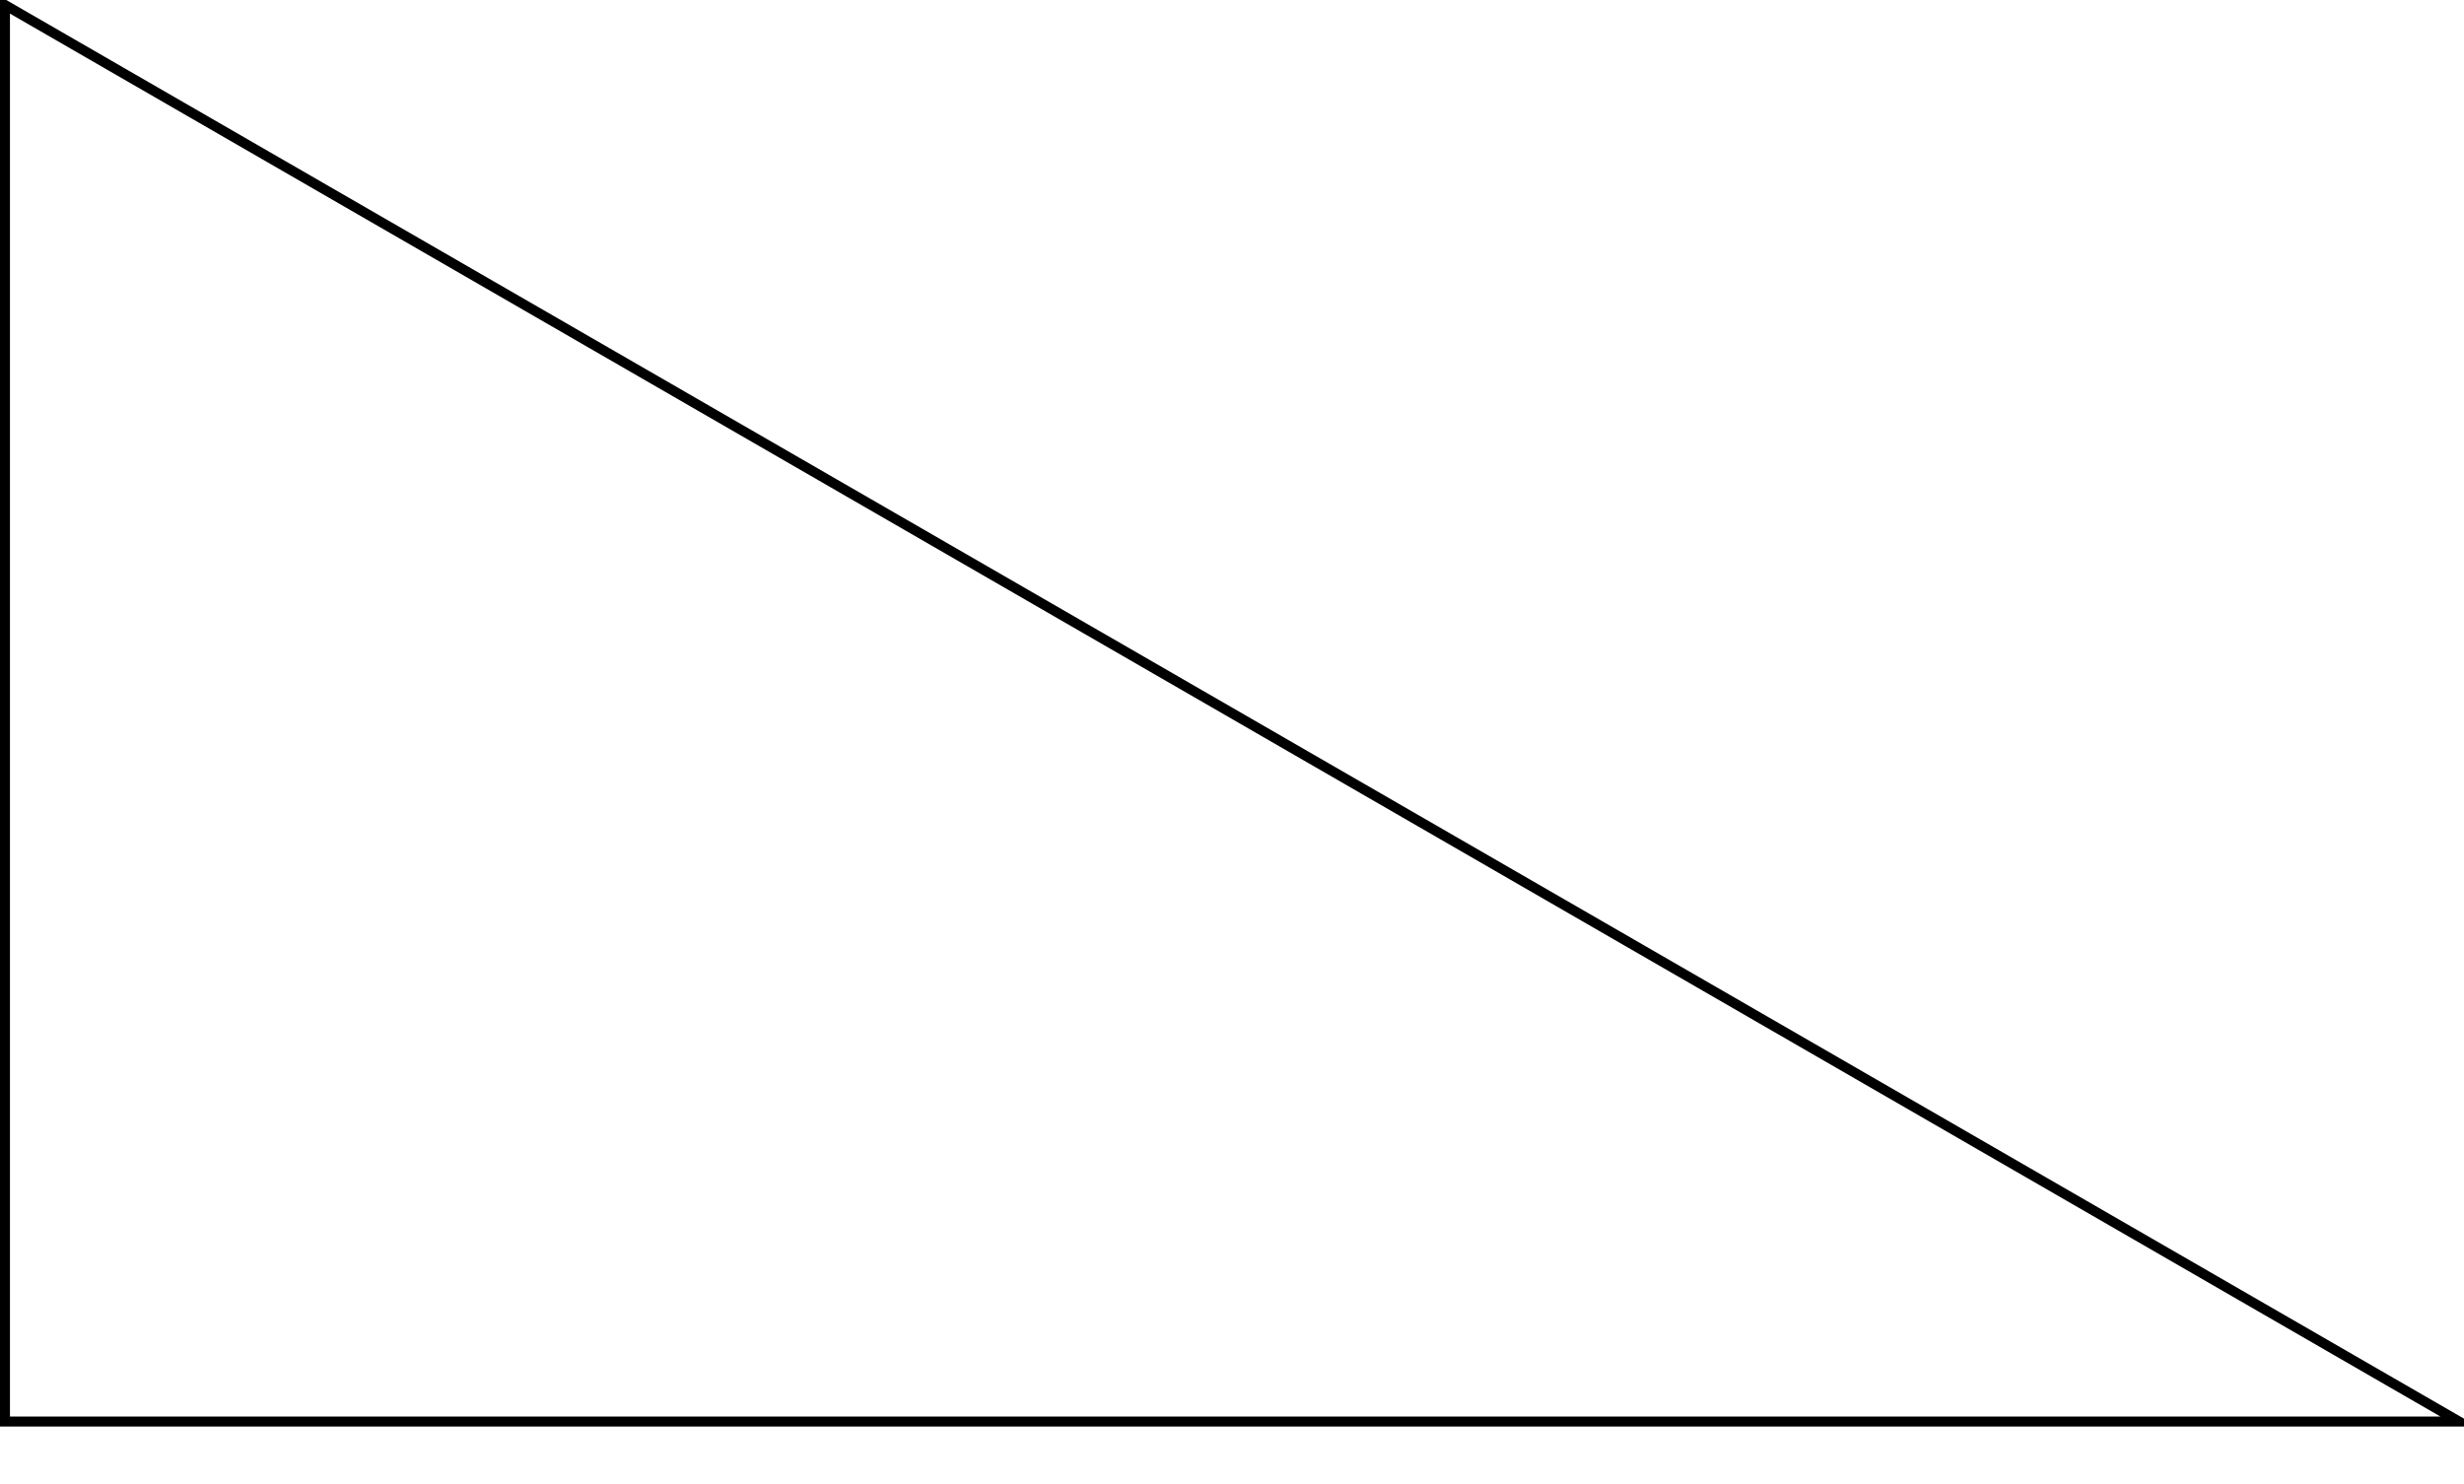
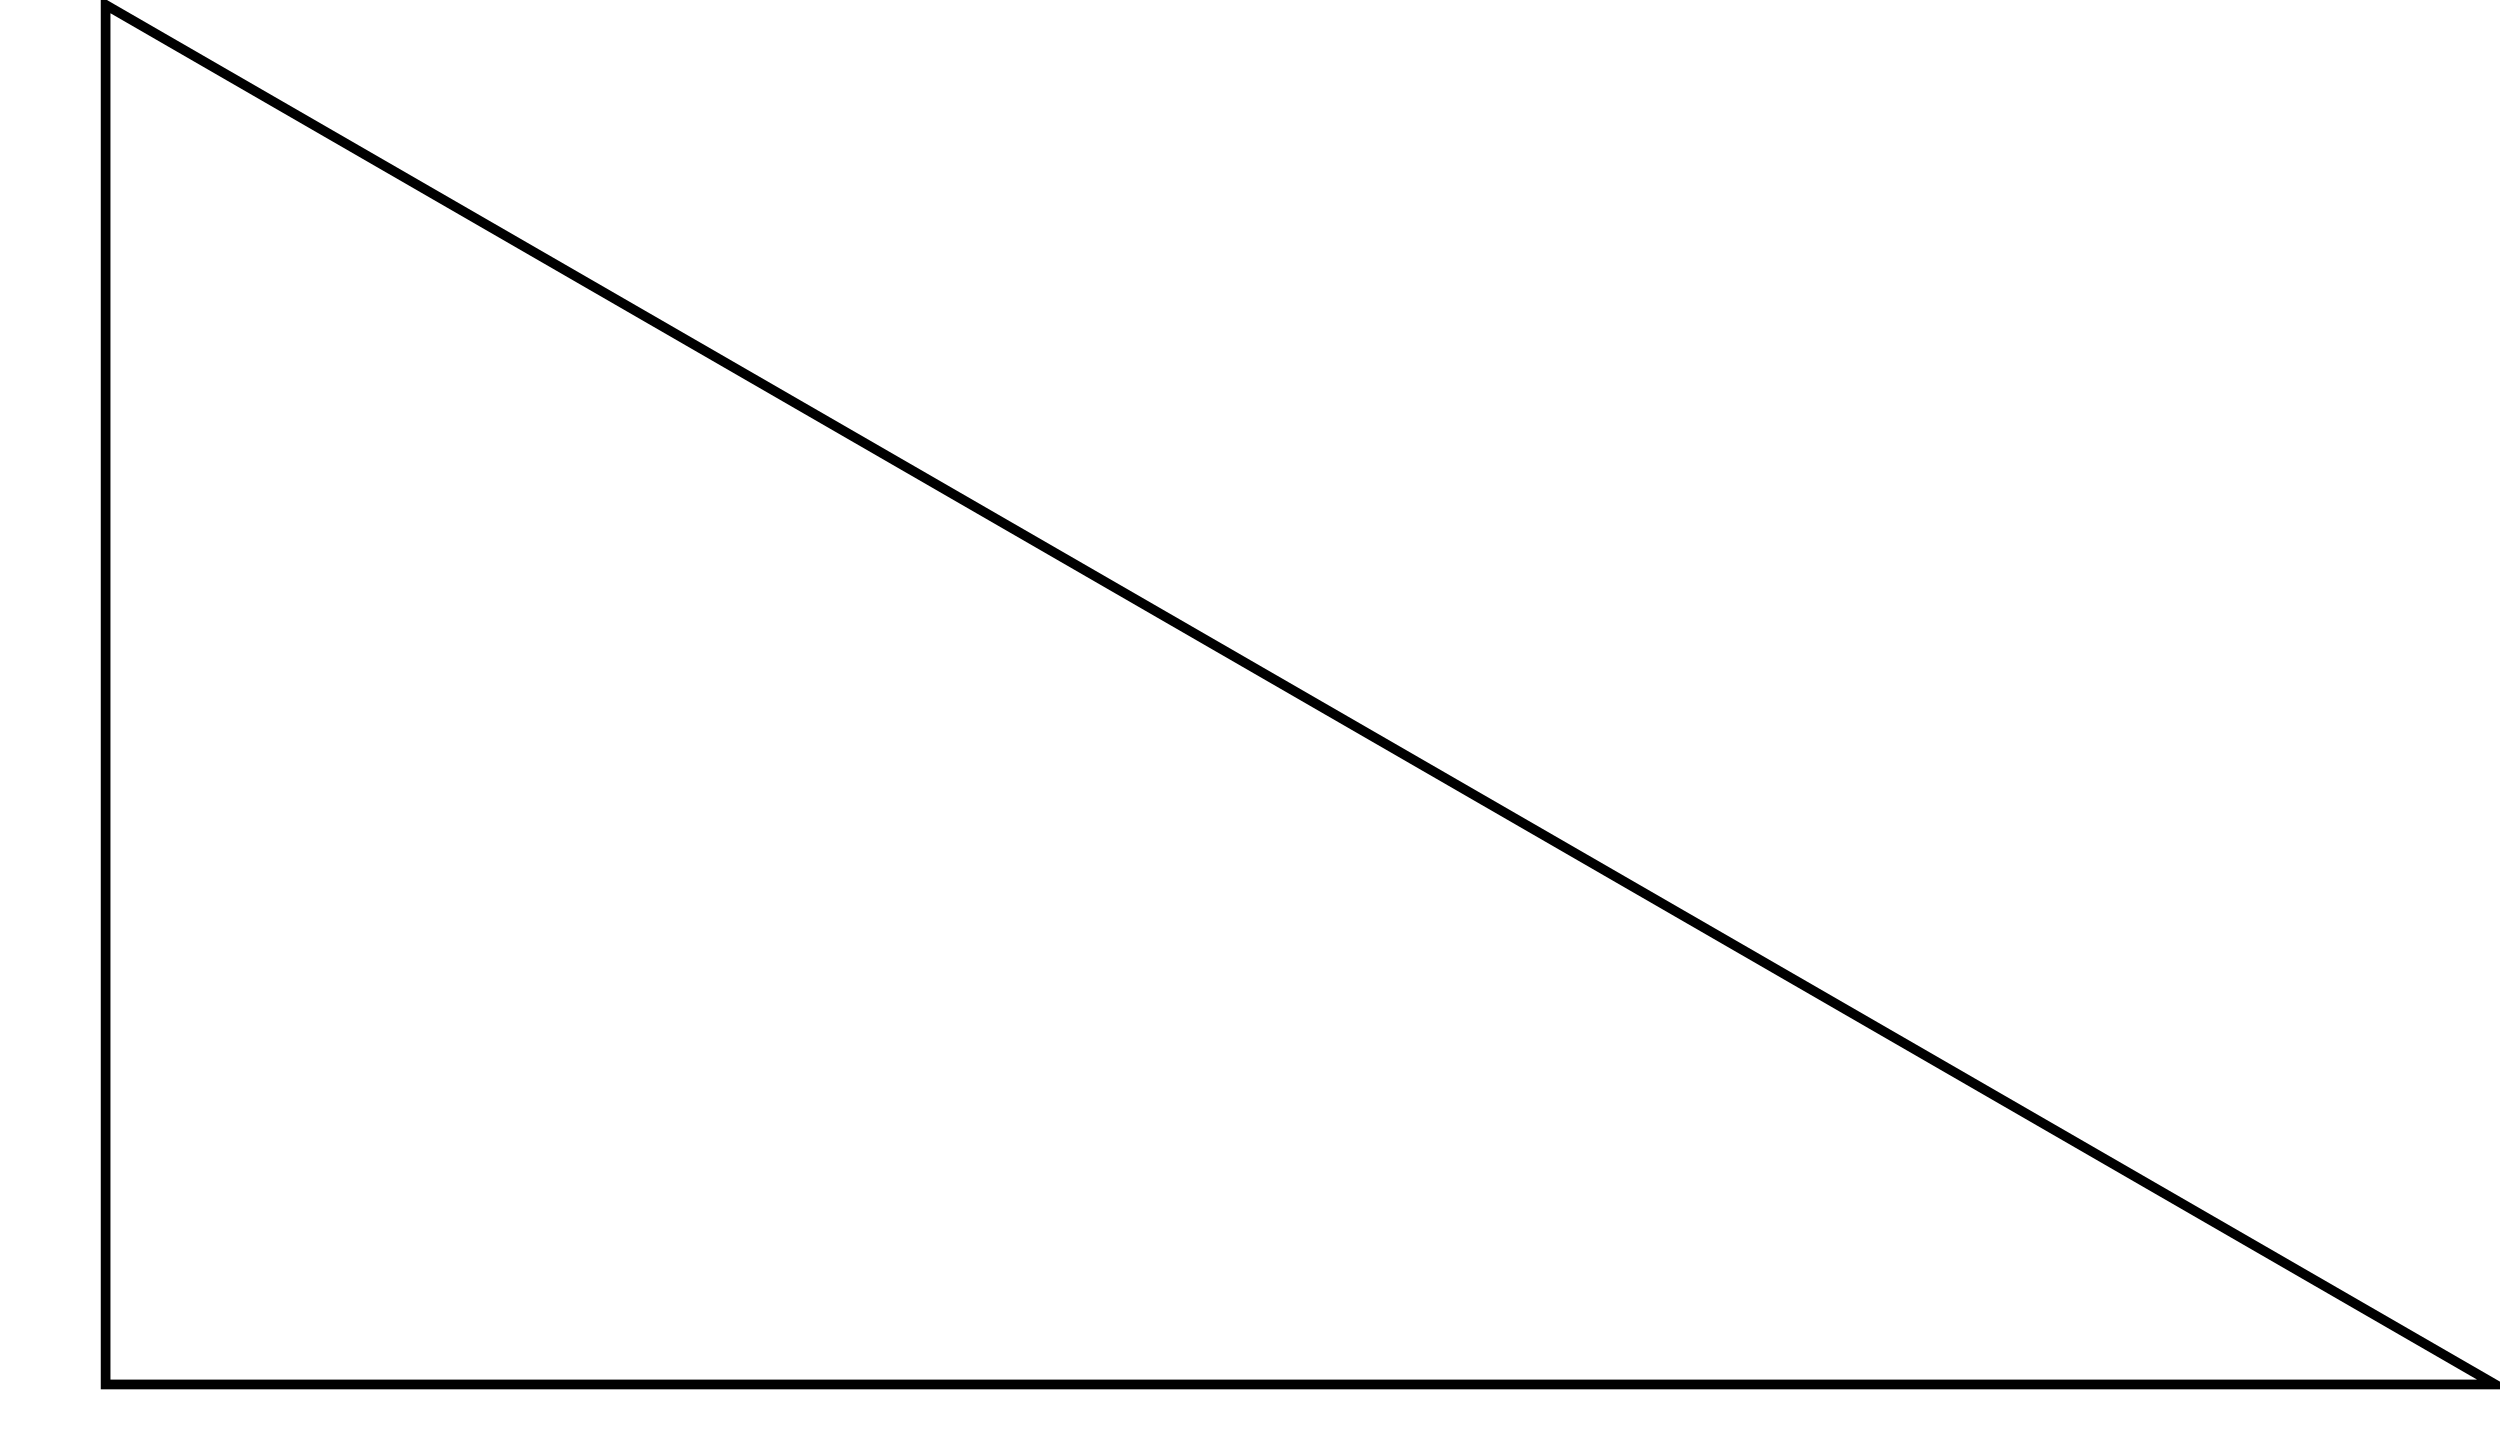
- <svg xmlns="http://www.w3.org/2000/svg" width="296.885pt" height="178.813pt" viewBox="-0.6 -7.5 296.885 178.813 ">
+ <svg xmlns="http://www.w3.org/2000/svg" width="309.353pt" height="178.813pt" viewBox="-13.068 -7.5 309.353 178.813 ">
  <g transform="translate(0, 171.3138 ) scale(1,-1) translate(0,7.49963 )">
    <g stroke="#000" fill="#000">
      <g stroke-width="0.4">
        <g stroke-width="1.2">
          <path d=" M 0.0 0.0 L 295.685 0.0 L 0.0 170.714 Z  " fill="none" />
-           <g transform="translate(3.93297,-4.16666)">
+           <g transform="translate(-9.73497,-4.16666)">
            <g fill="#000">
              <text style="stroke:none" transform="scale(1,-1) translate(2.901,0)" text-anchor="middle" font-size="10">
                <g fill="#000">
                  <g stroke="none">
                    <tspan font-family="cmmi" font-size="12">θ</tspan>
                  </g>
                </g>
              </text>
            </g>
          </g>
        </g>
      </g>
    </g>
  </g>
</svg>
